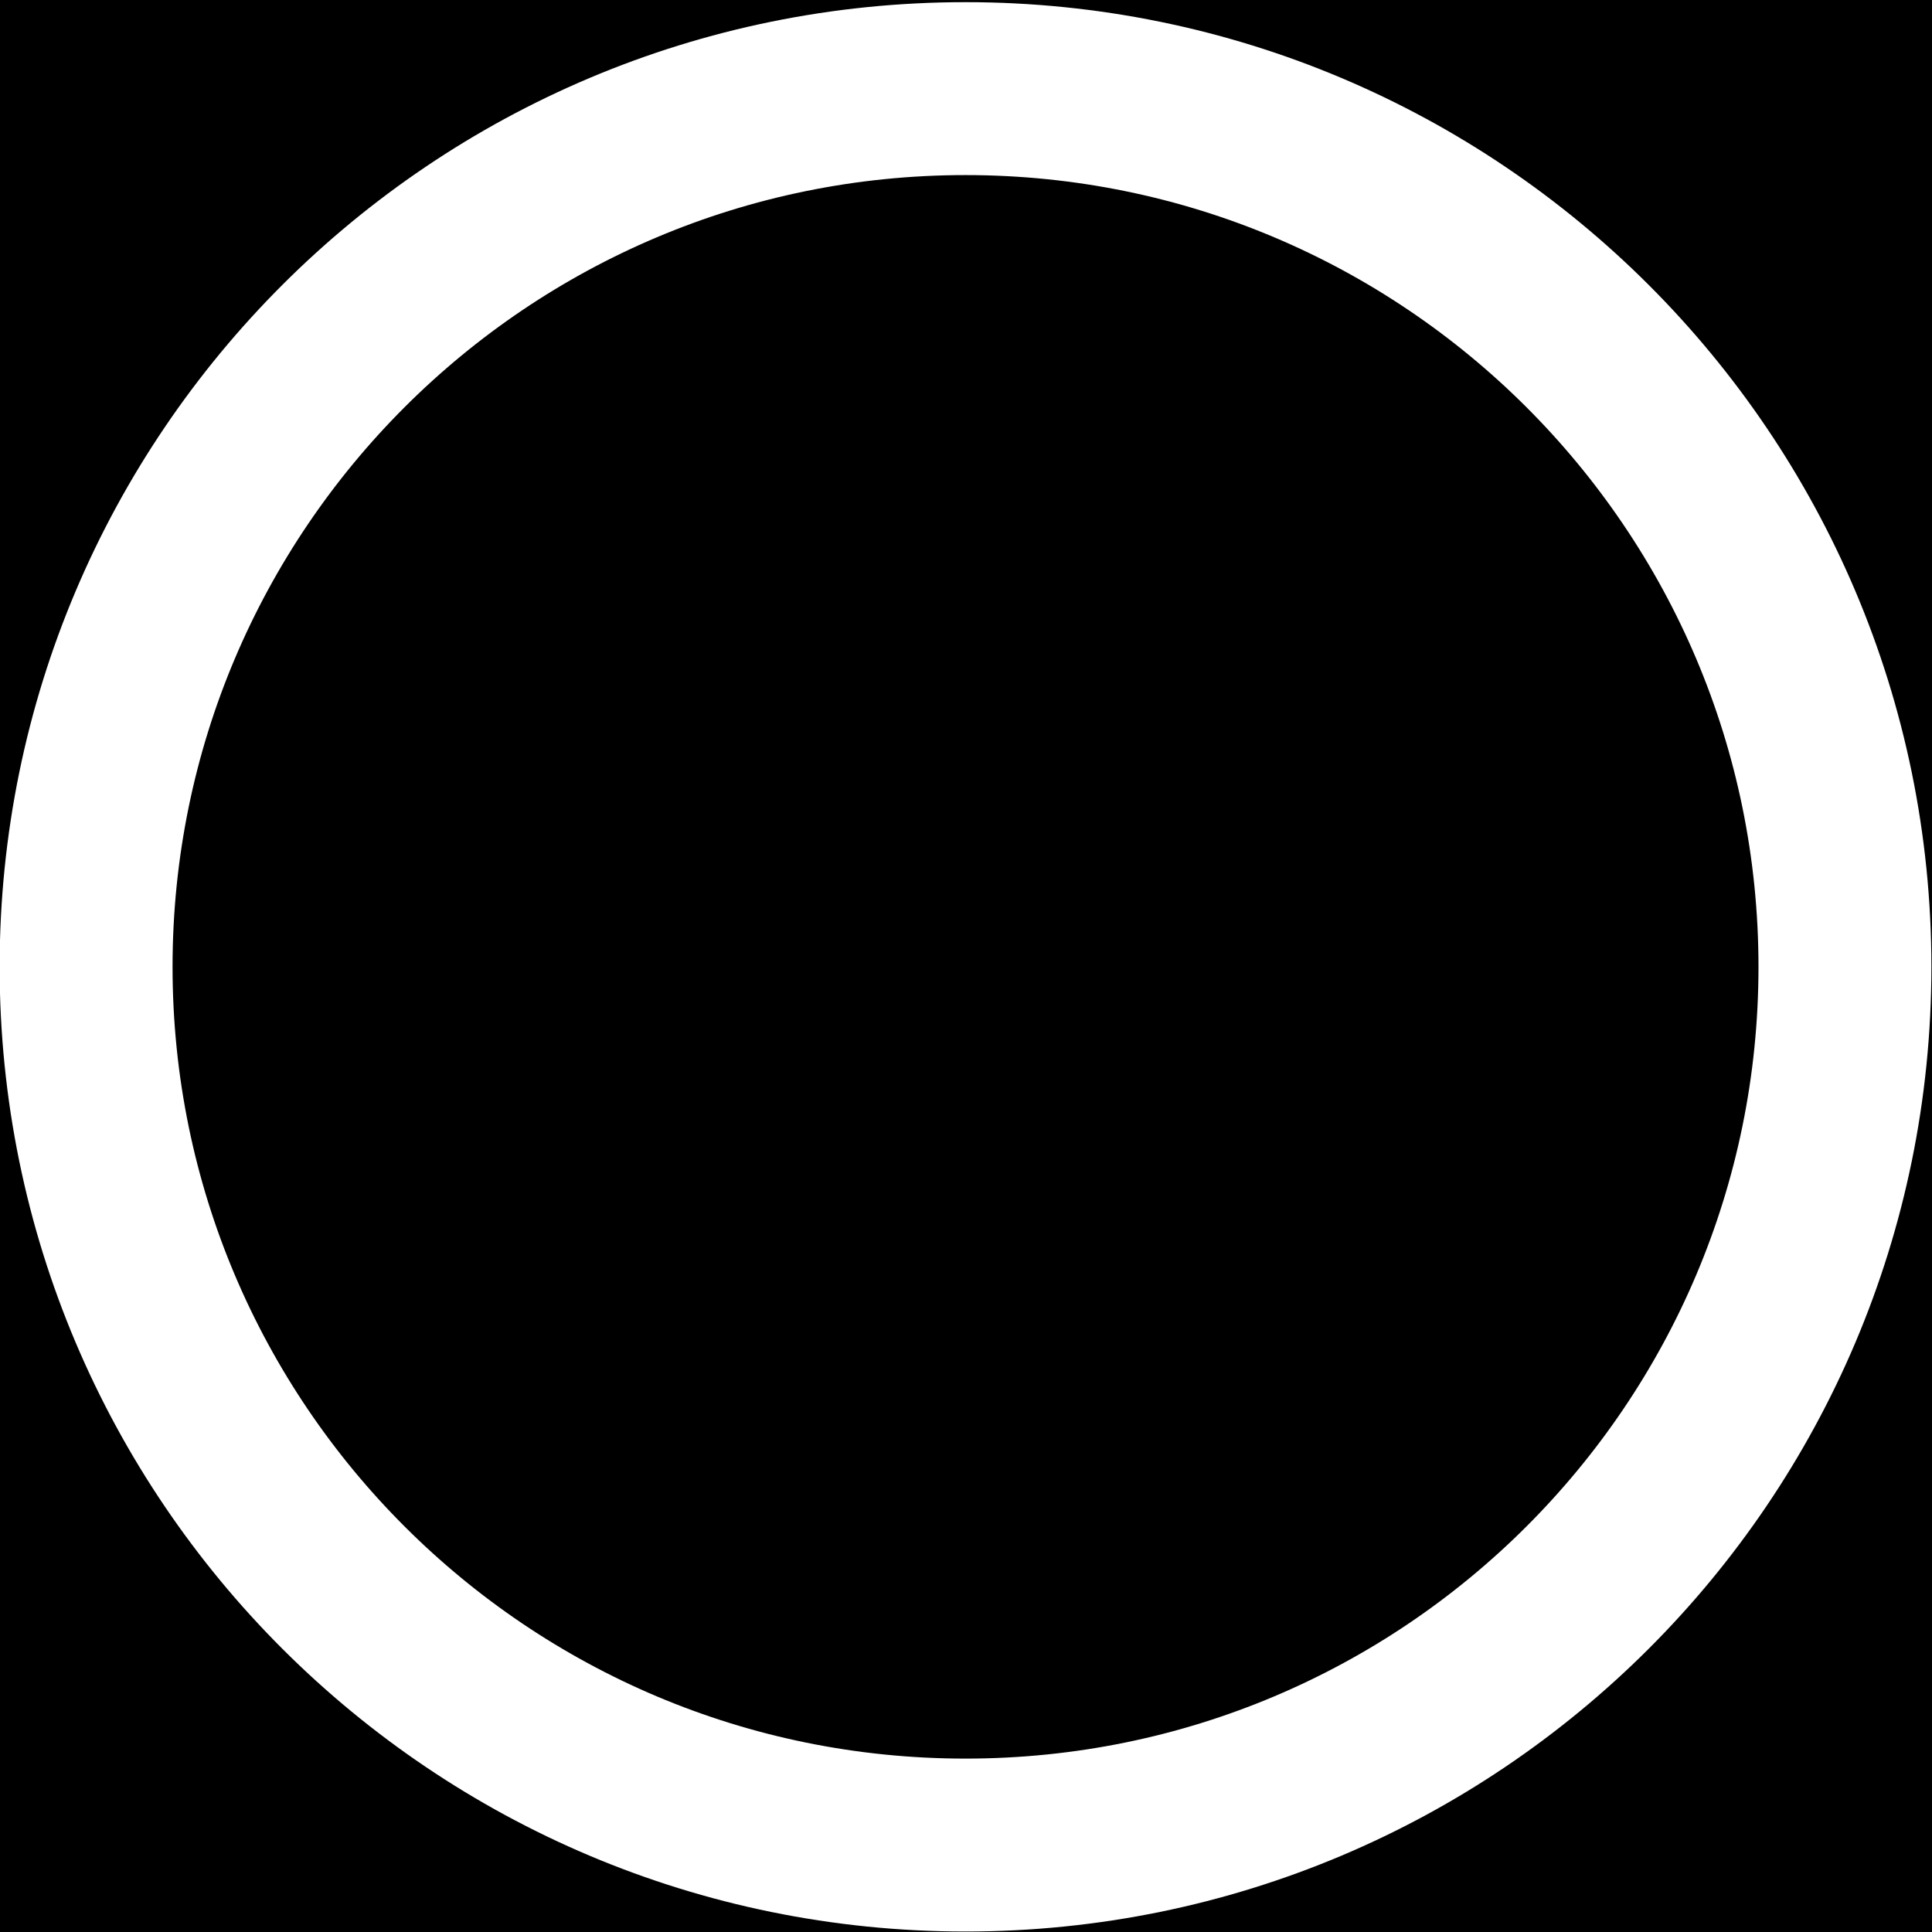
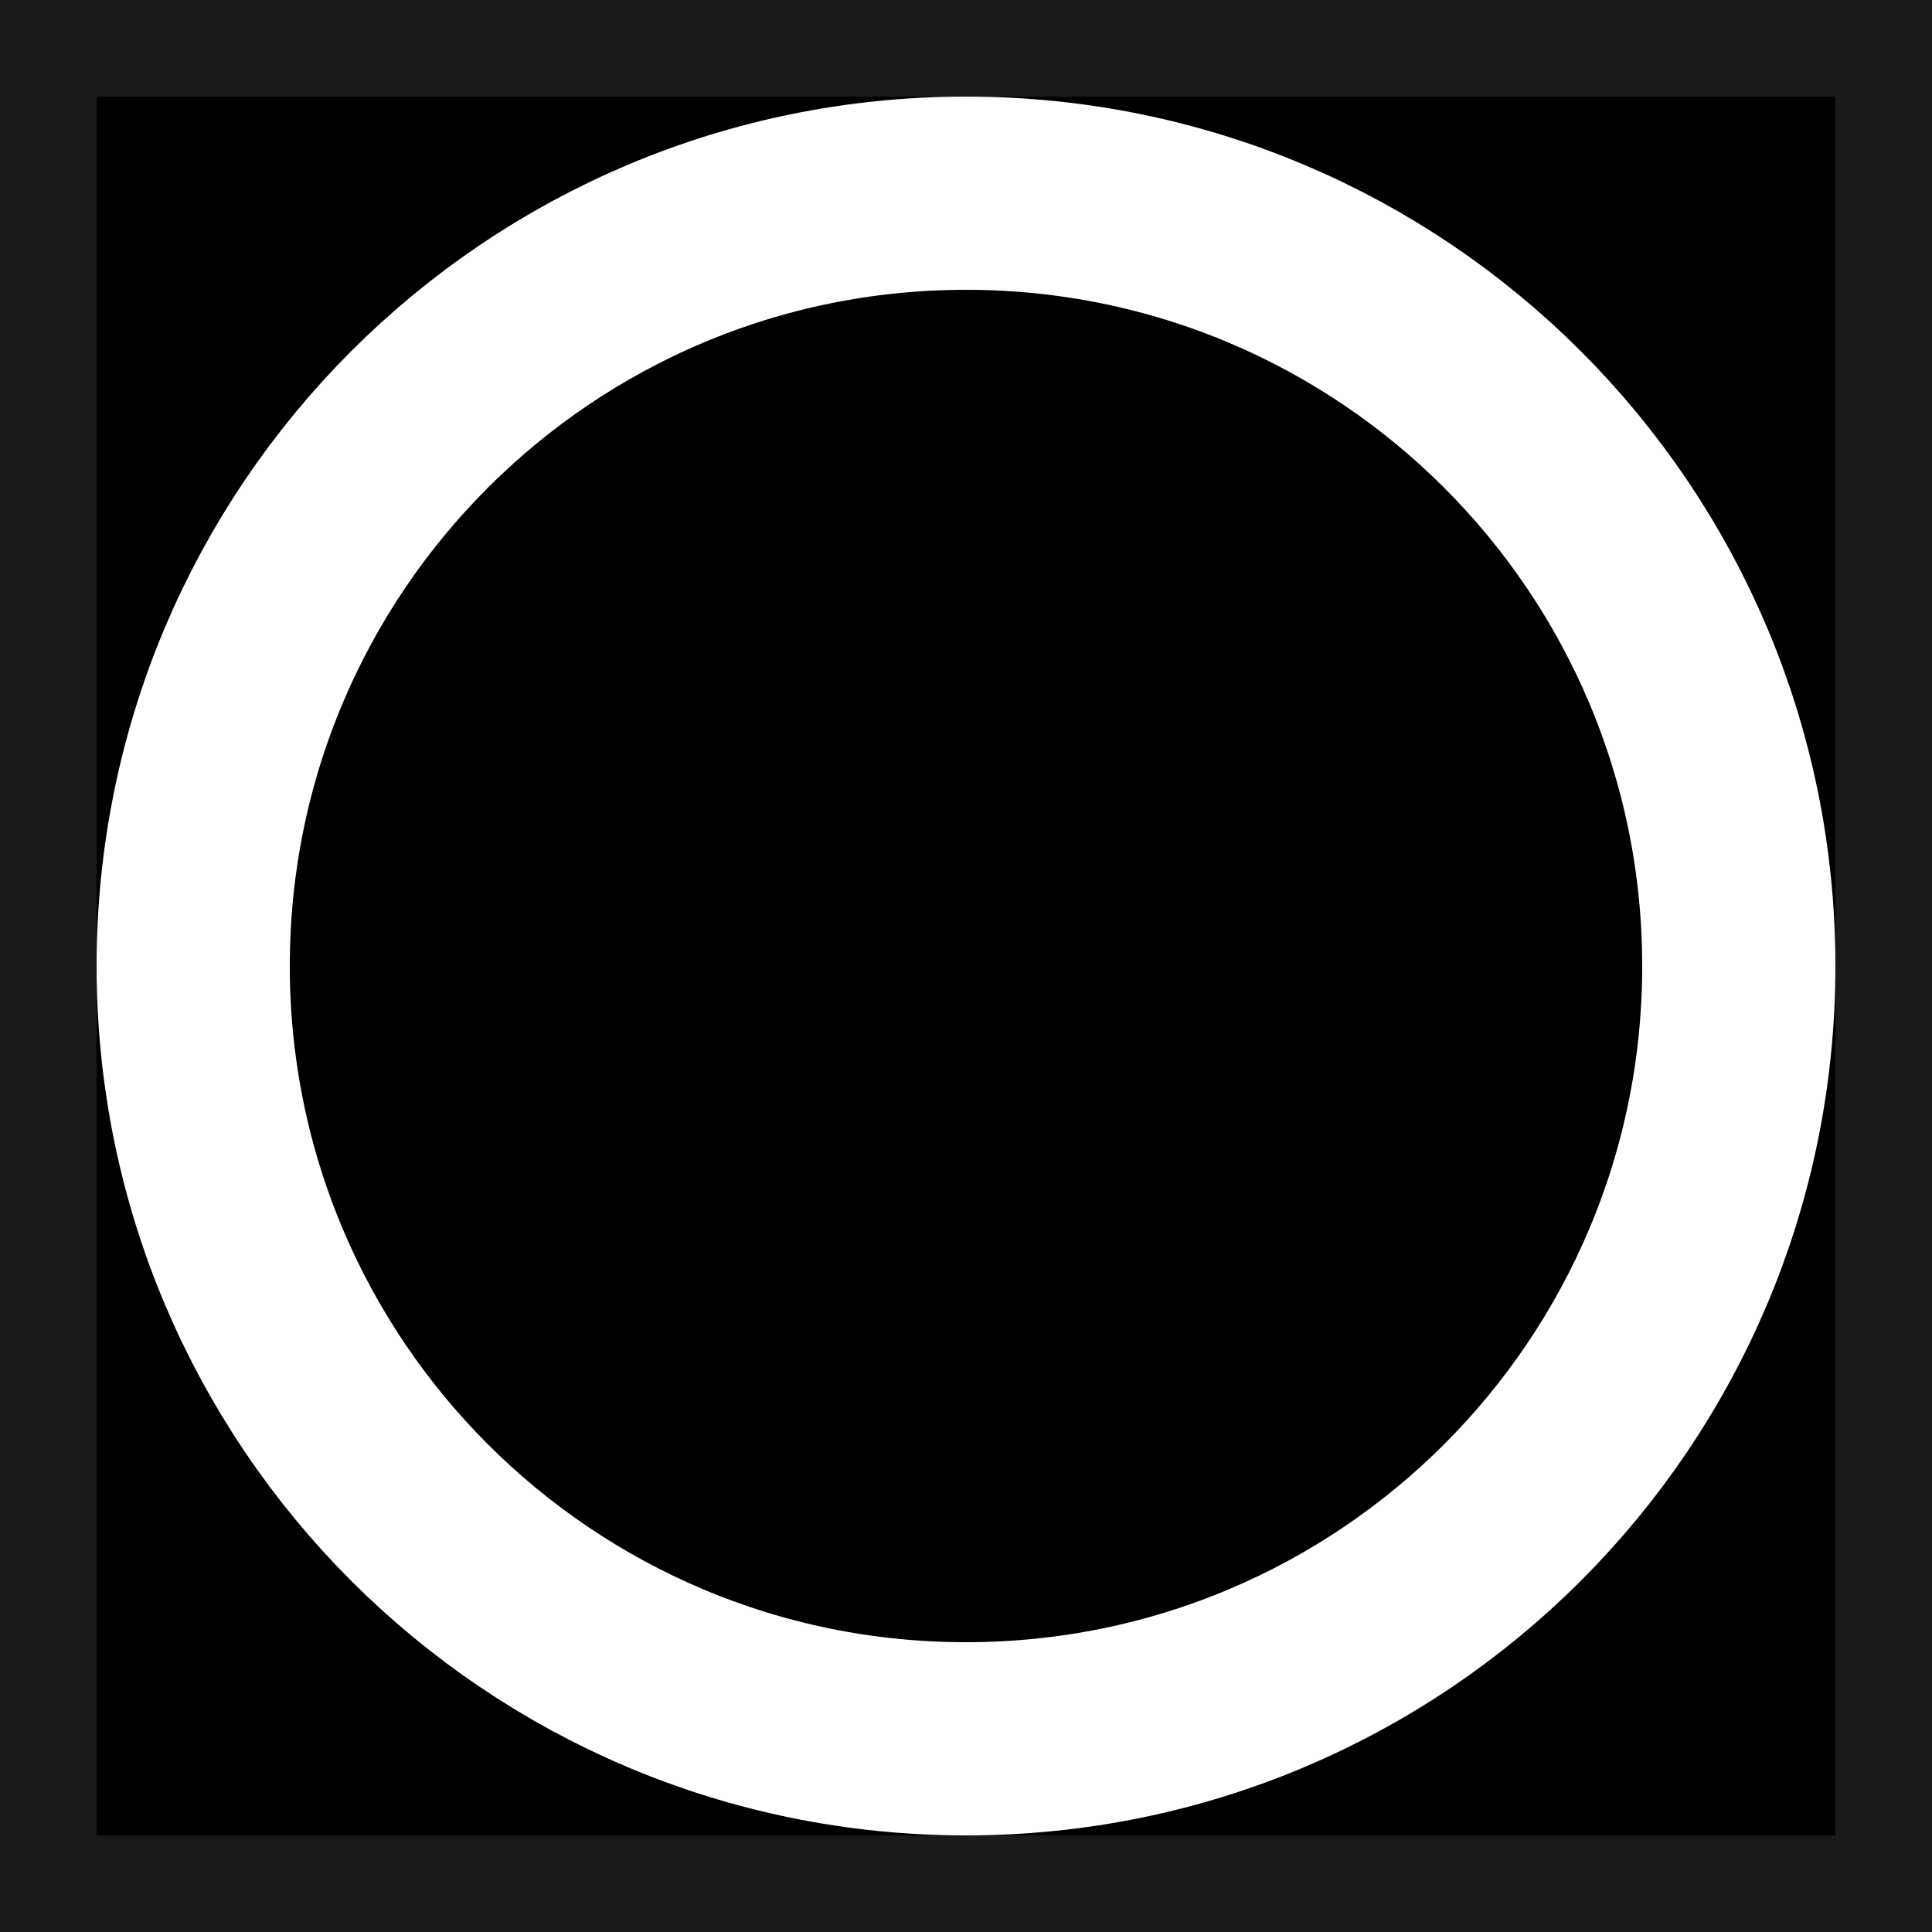
- <svg xmlns="http://www.w3.org/2000/svg" width="16" height="16" viewBox="0 0 16 16" id="svg2" version="1.1">
-   <defs id="defs4" />
-   <g id="layer1" transform="translate(0,-1036.362)">
-     <rect style="color:#000000;clip-rule:nonzero;display:inline;overflow:visible;visibility:visible;opacity:1;isolation:auto;mix-blend-mode:normal;color-interpolation:sRGB;color-interpolation-filters:linearRGB;solid-color:#000000;solid-opacity:1;fill:#000000;fill-opacity:1;fill-rule:evenodd;stroke:none;stroke-width:1.5;stroke-linecap:round;stroke-linejoin:miter;stroke-miterlimit:4;stroke-dasharray:none;stroke-dashoffset:0;stroke-opacity:1;color-rendering:auto;image-rendering:auto;shape-rendering:auto;text-rendering:auto;enable-background:accumulate" id="rect4140" width="16" height="16" x="0" y="1036.362" />
-     <ellipse style="color:#ffff00;clip-rule:nonzero;display:inline;overflow:visible;visibility:visible;opacity:1;isolation:auto;mix-blend-mode:normal;color-interpolation:sRGB;color-interpolation-filters:linearRGB;solid-color:#ffff00;solid-opacity:1;fill:none;fill-opacity:1;fill-rule:evenodd;stroke:#ffffff;stroke-width:1.432;stroke-linecap:round;stroke-linejoin:miter;stroke-miterlimit:4;stroke-dasharray:none;stroke-dashoffset:0;stroke-opacity:1;color-rendering:auto;image-rendering:auto;shape-rendering:auto;text-rendering:auto;enable-background:accumulate" id="path4161" cx="7.996" cy="1044.369" rx="7.283" ry="7.273" />
+ <svg xmlns="http://www.w3.org/2000/svg" width="15pt" height="15pt" viewBox="0 0 15 15" version="1.1">
+   <g id="surface196">
+     <rect x="0" y="0" width="15" height="15" style="fill:rgb(0%,0%,0%);fill-opacity:1;stroke:none;" />
+     <path style="fill:none;stroke-width:0.1;stroke-linecap:butt;stroke-linejoin:miter;stroke:rgb(100%,100%,100%);stroke-opacity:1;stroke-miterlimit:10;" d="M 0.9 0.5 C 0.9 0.721 0.721 0.9 0.5 0.9 C 0.279 0.9 0.1 0.721 0.1 0.5 C 0.1 0.279 0.279 0.1 0.5 0.1 C 0.721 0.1 0.9 0.279 0.9 0.5 " transform="matrix(15,0,0,15,0,0)" />
+     <path style="fill:none;stroke-width:1.5;stroke-linecap:butt;stroke-linejoin:miter;stroke:rgb(10%,10%,10%);stroke-opacity:1;stroke-miterlimit:10;" d="M 0 0 L 15 0 L 15 15 L 0 15 Z M 0 0 " />
  </g>
</svg>
